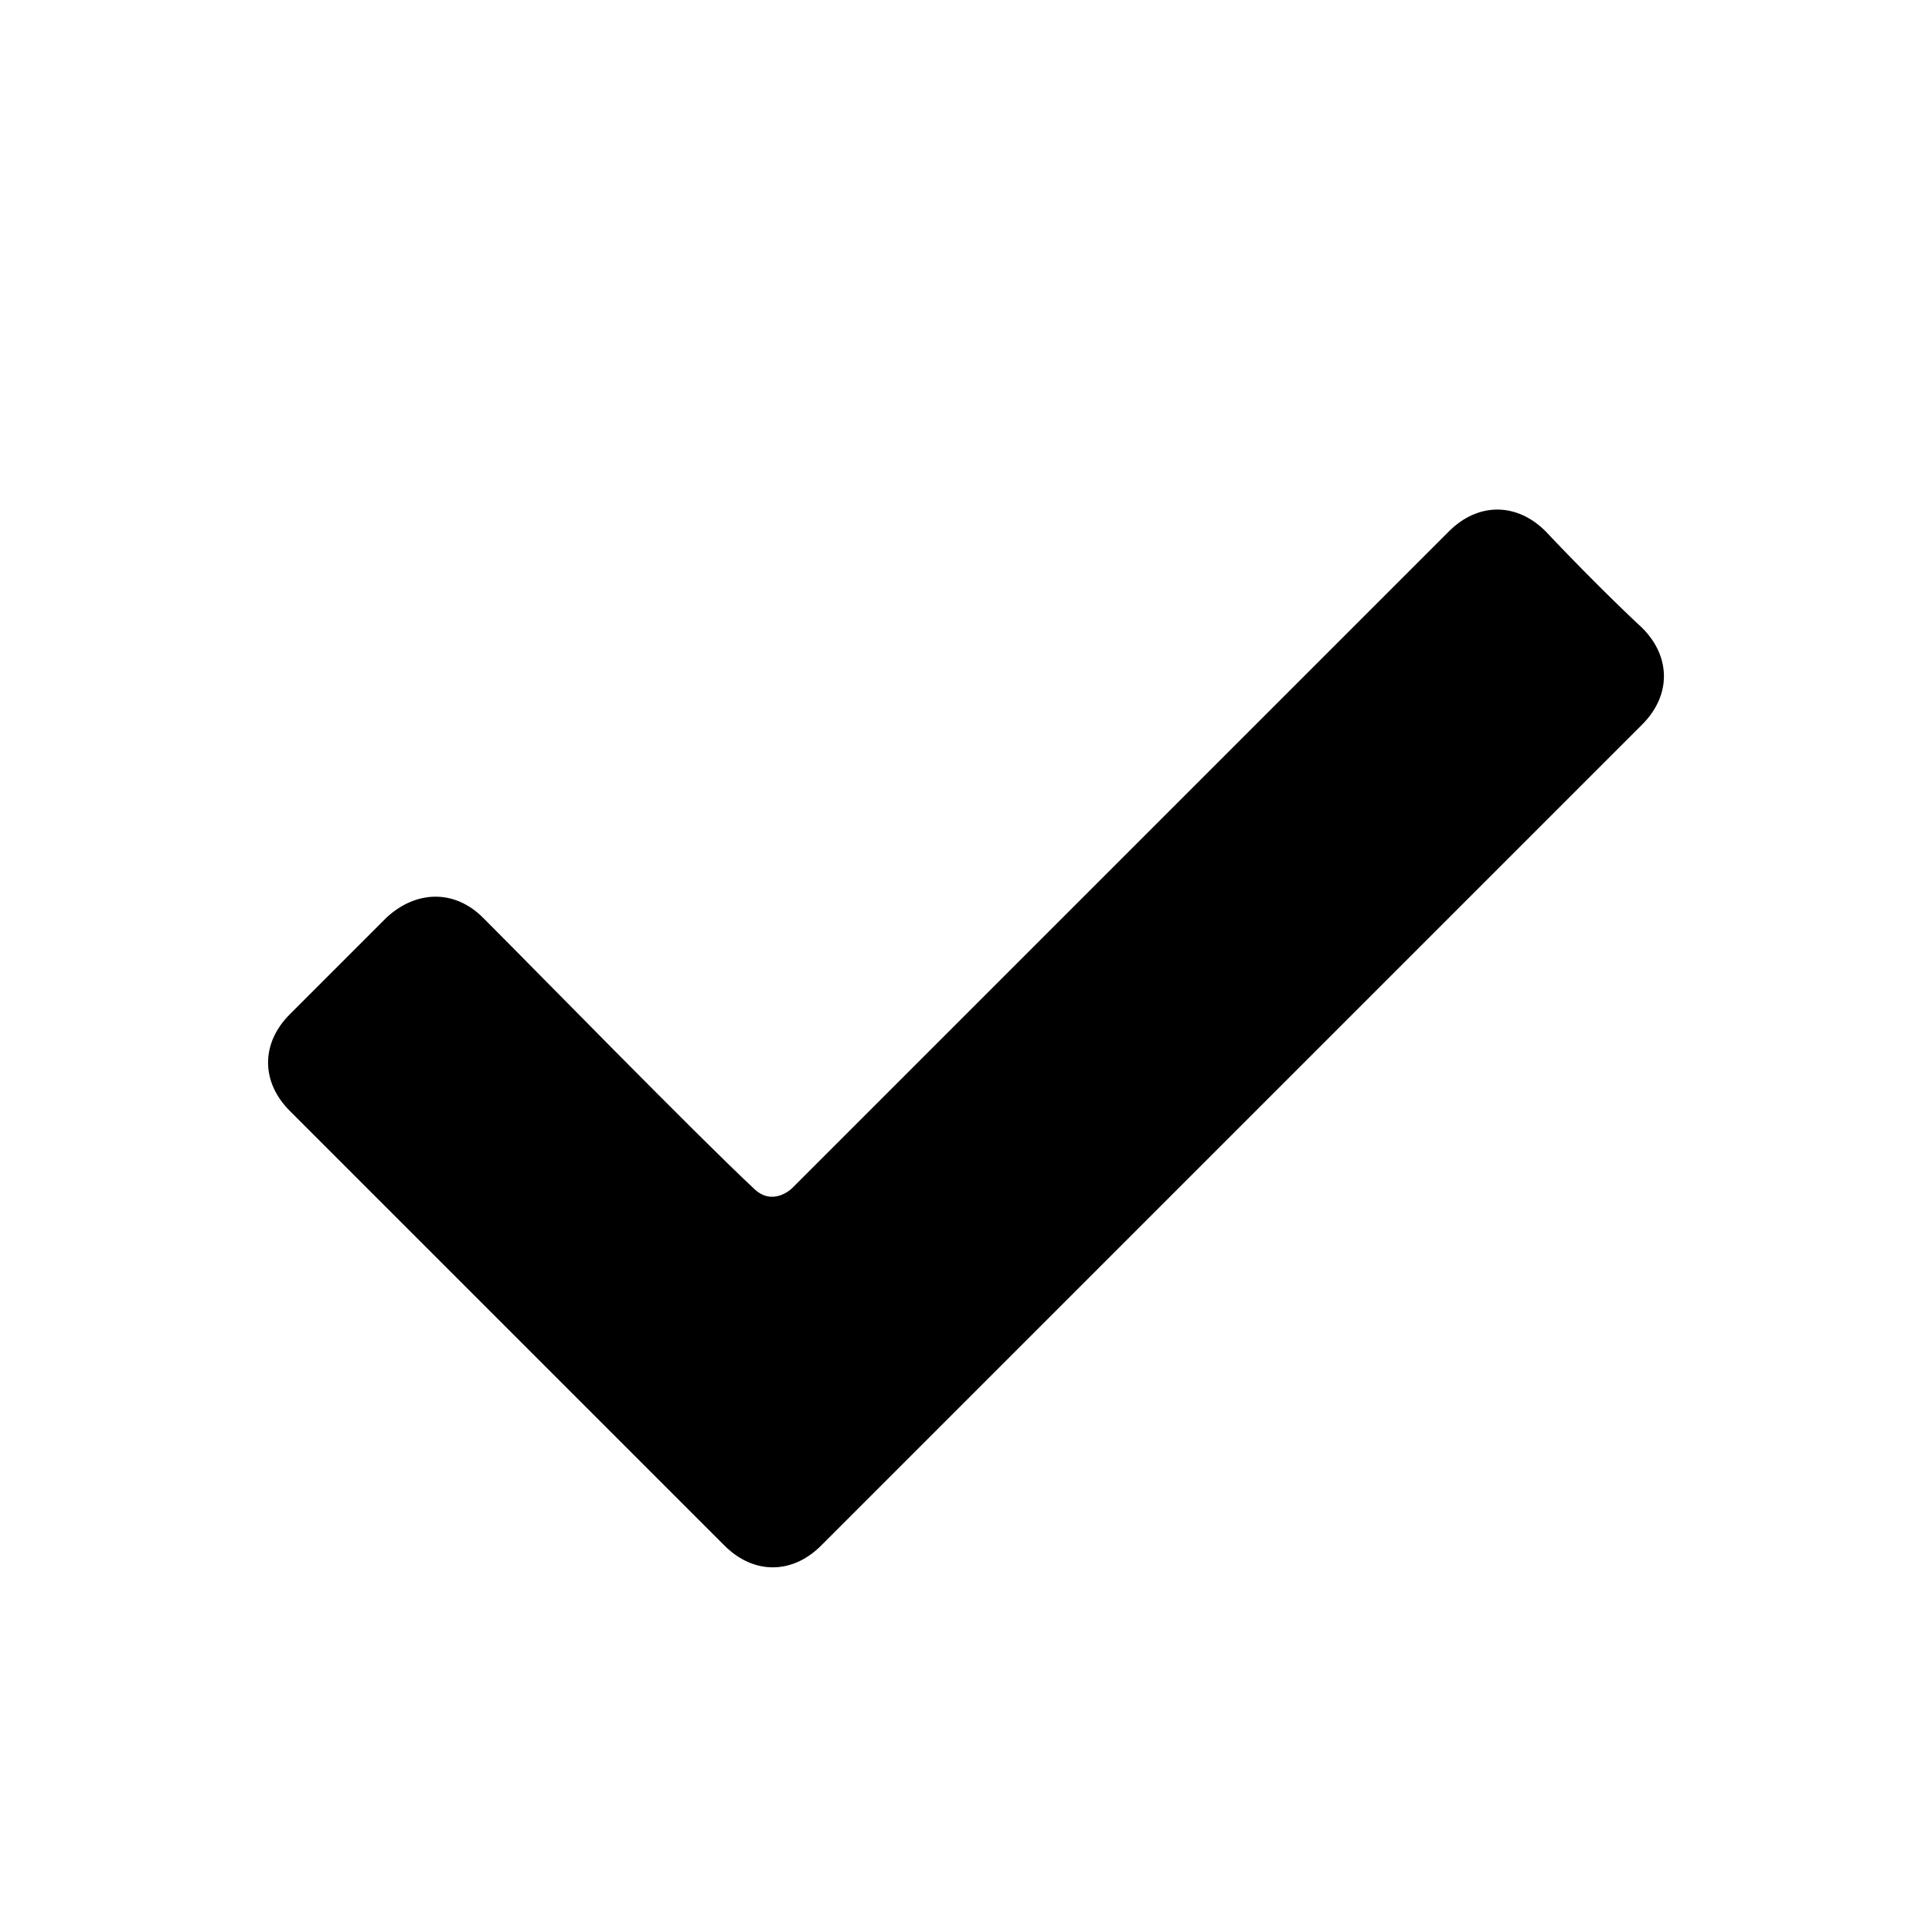
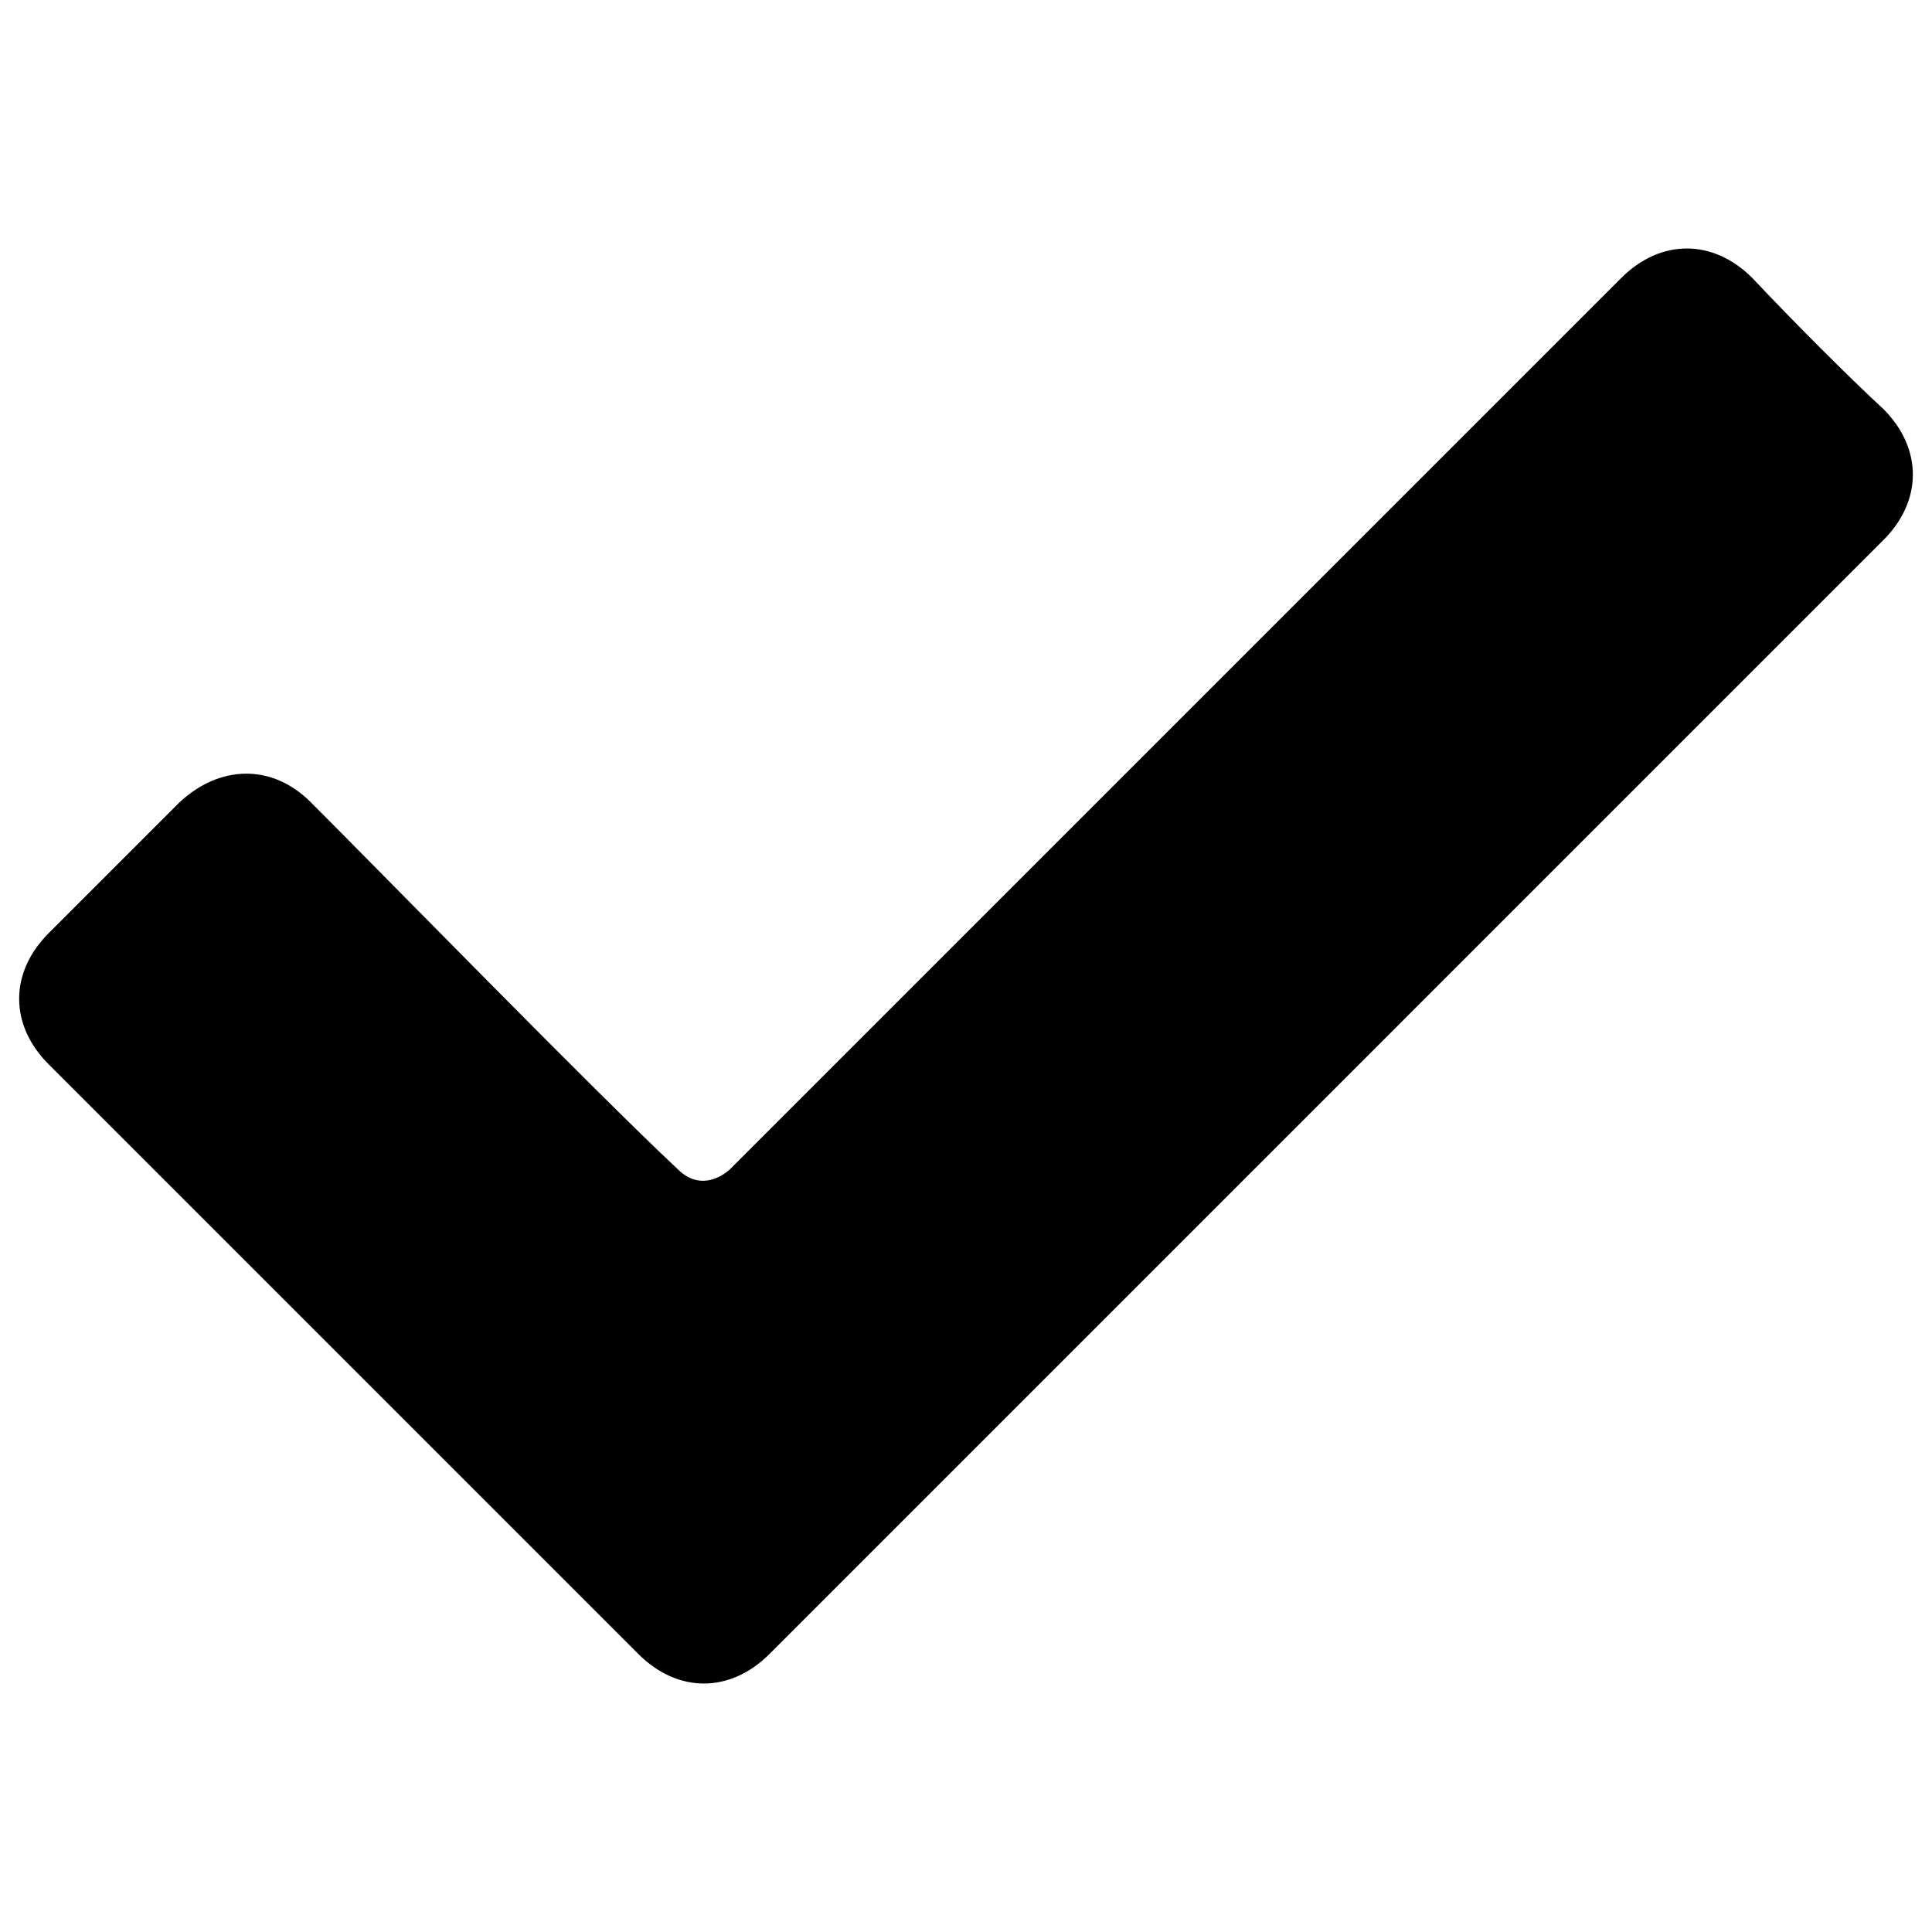
<svg xmlns="http://www.w3.org/2000/svg" viewBox="0 0 1000 1000">
-   <path d="M 250 475C 279 504 359 586 390 615C 400 625 410 615 410 615C 410 615 625 400 750 275C 765 260 785 260 800 275C 816 292 837 313 850 325C 865 340 865 360 850 375C 700 525 583 642 425 800C 410 815 390 815 375 800C 292 717 150 575 150 575C 135 560 135 540 150 525C 150 525 200 475 200 475C 215 461 235 460 250 475C 250 475 250 475 250 475" />
+   <defs>
+     <style>
+       .cls-1{fill:#000000}
+     </style>
+   </defs>
+   <g>
+     <path d="M160.835 415.209 C200.179 454.552 308.711 565.798 350.768 605.141 C364.334 618.708 377.901 605.141 377.901 605.141 C377.901 605.141 669.582 313.459 839.165 143.877 C859.514 123.527 886.648 123.527 906.997 143.877 C928.704 166.94 957.194 195.43 974.83 211.71 C995.18 232.06 995.18 259.193 974.83 279.543 C771.332 483.042 612.603 641.771 398.251 856.123 C377.901 876.473 350.768 876.473 330.418 856.123 C217.815 743.52 25.17 550.875 25.17 550.875 C4.82 530.525 4.82 503.392 25.17 483.042 L93.003 415.209 C113.352 396.216 140.486 394.859 160.835 415.209 L160.835 415.209" class="cls-1" />
+   </g>
</svg>
